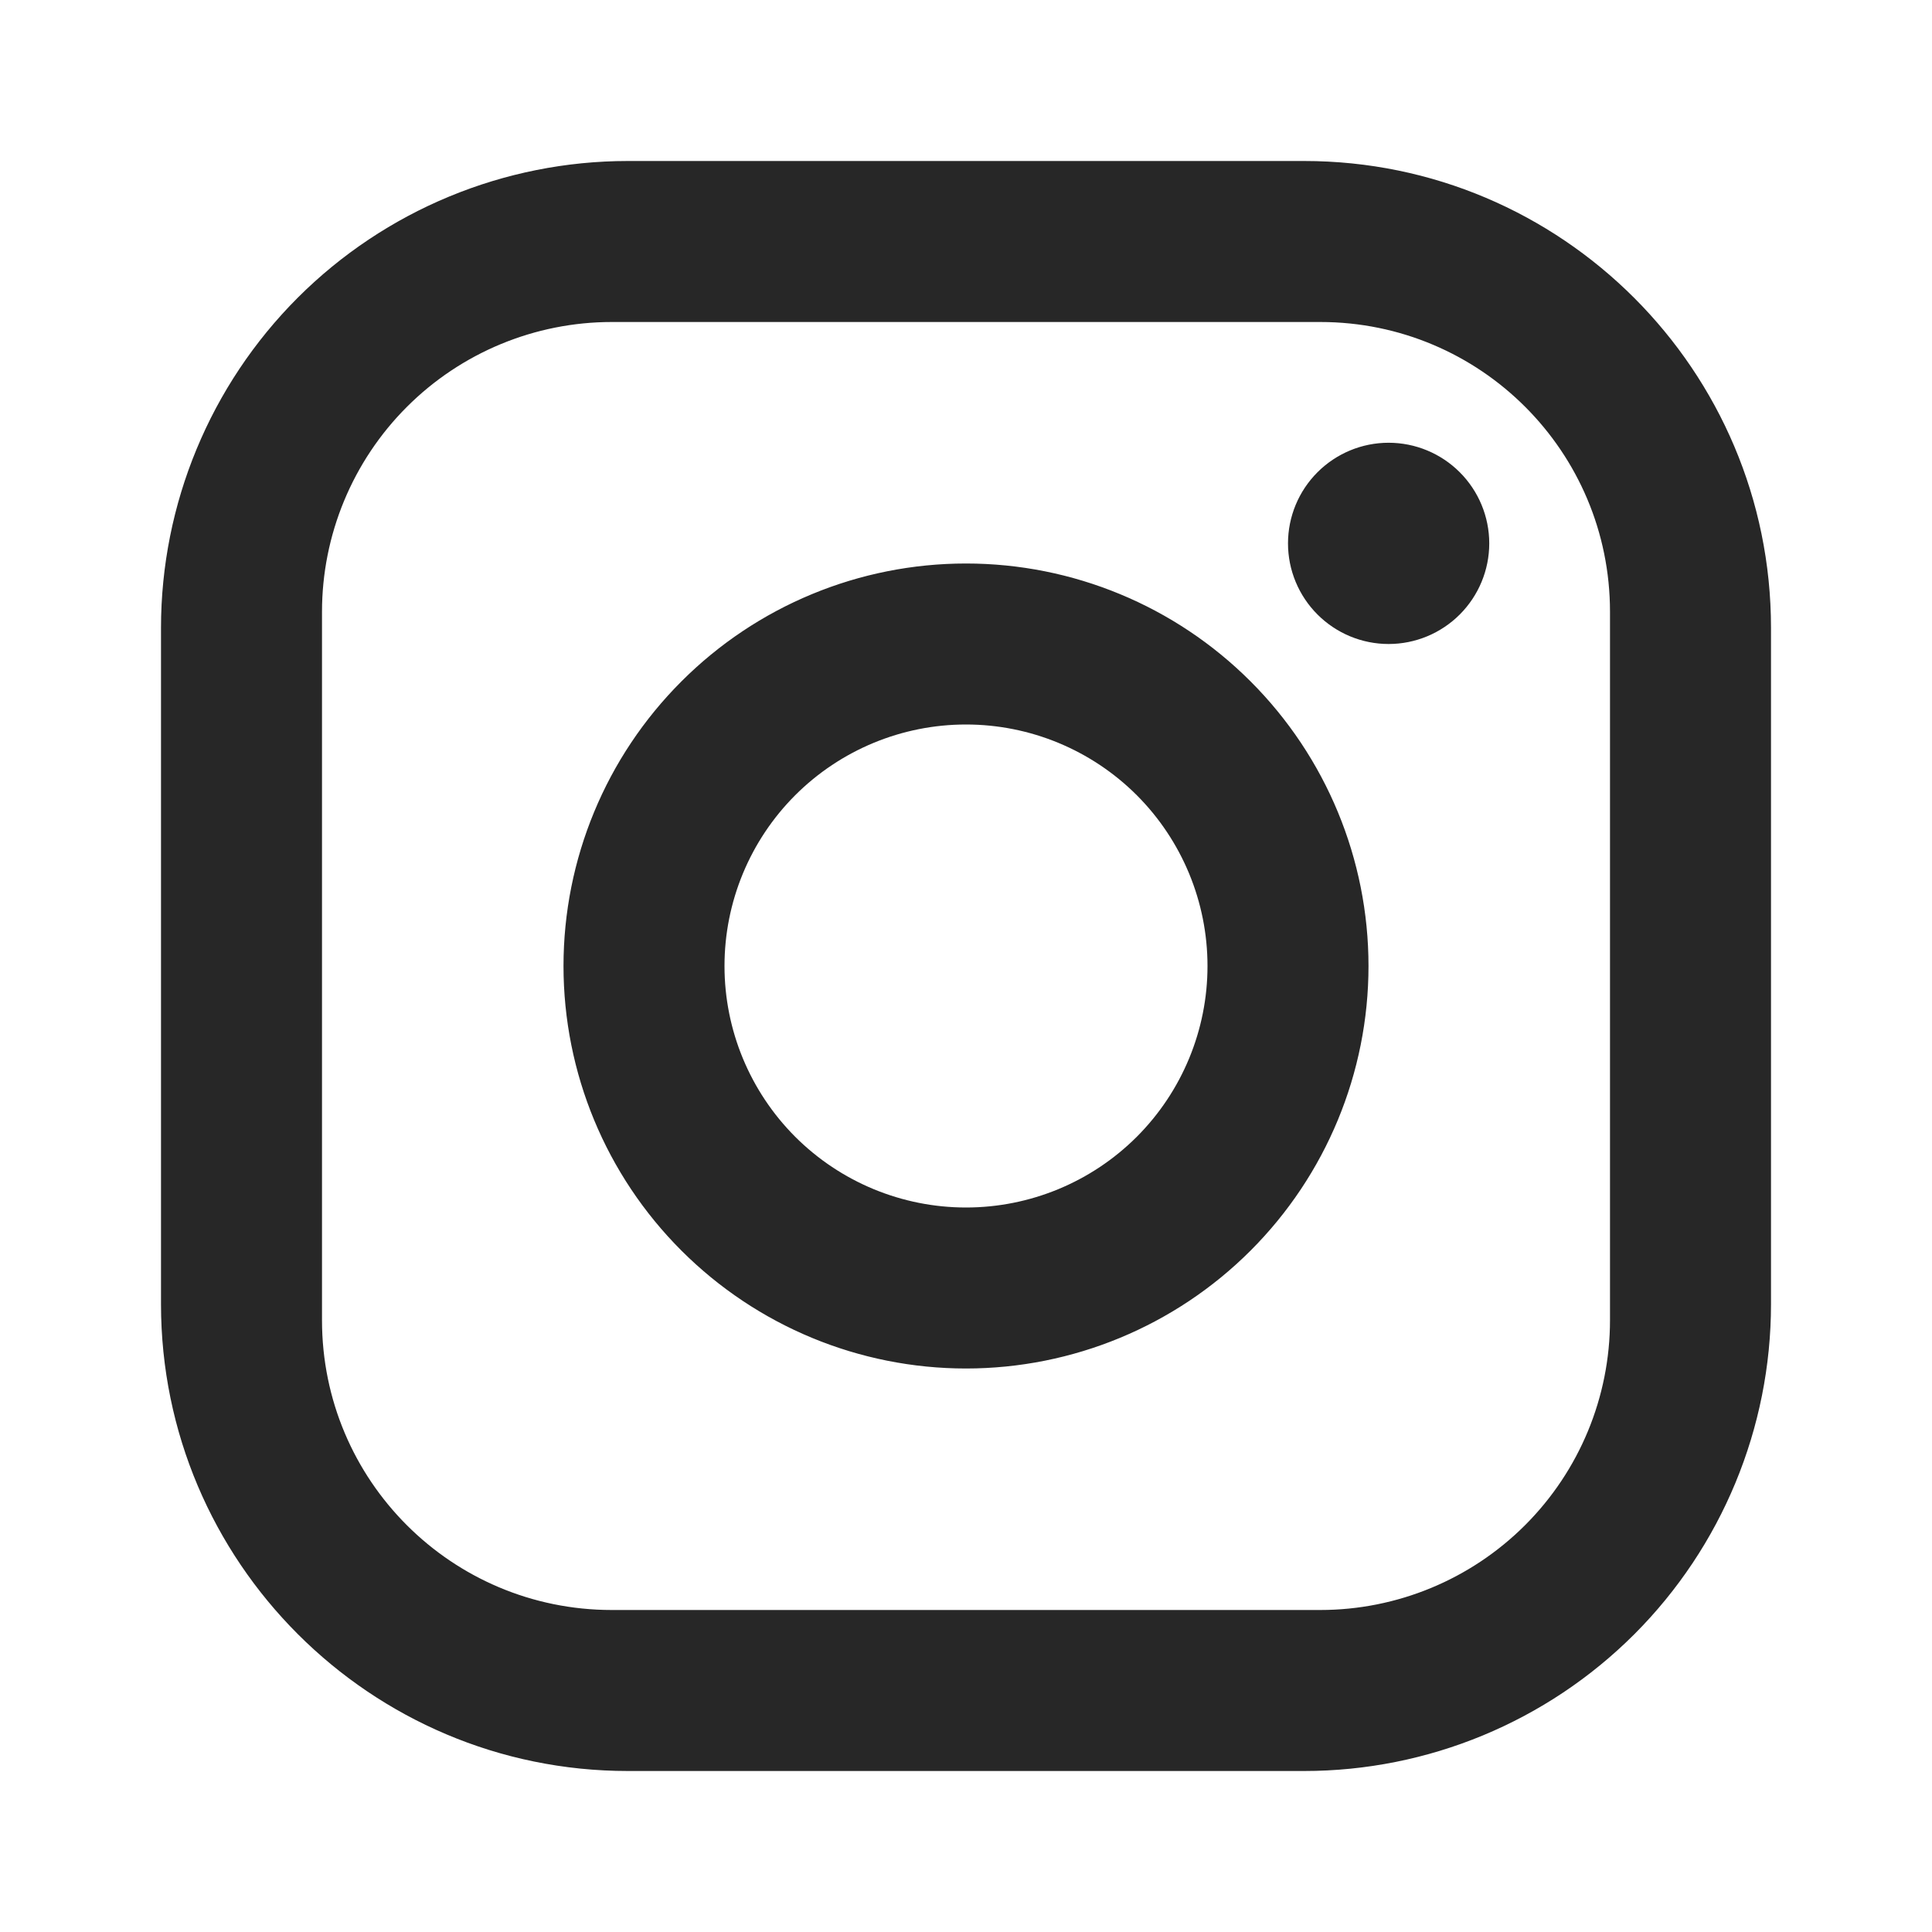
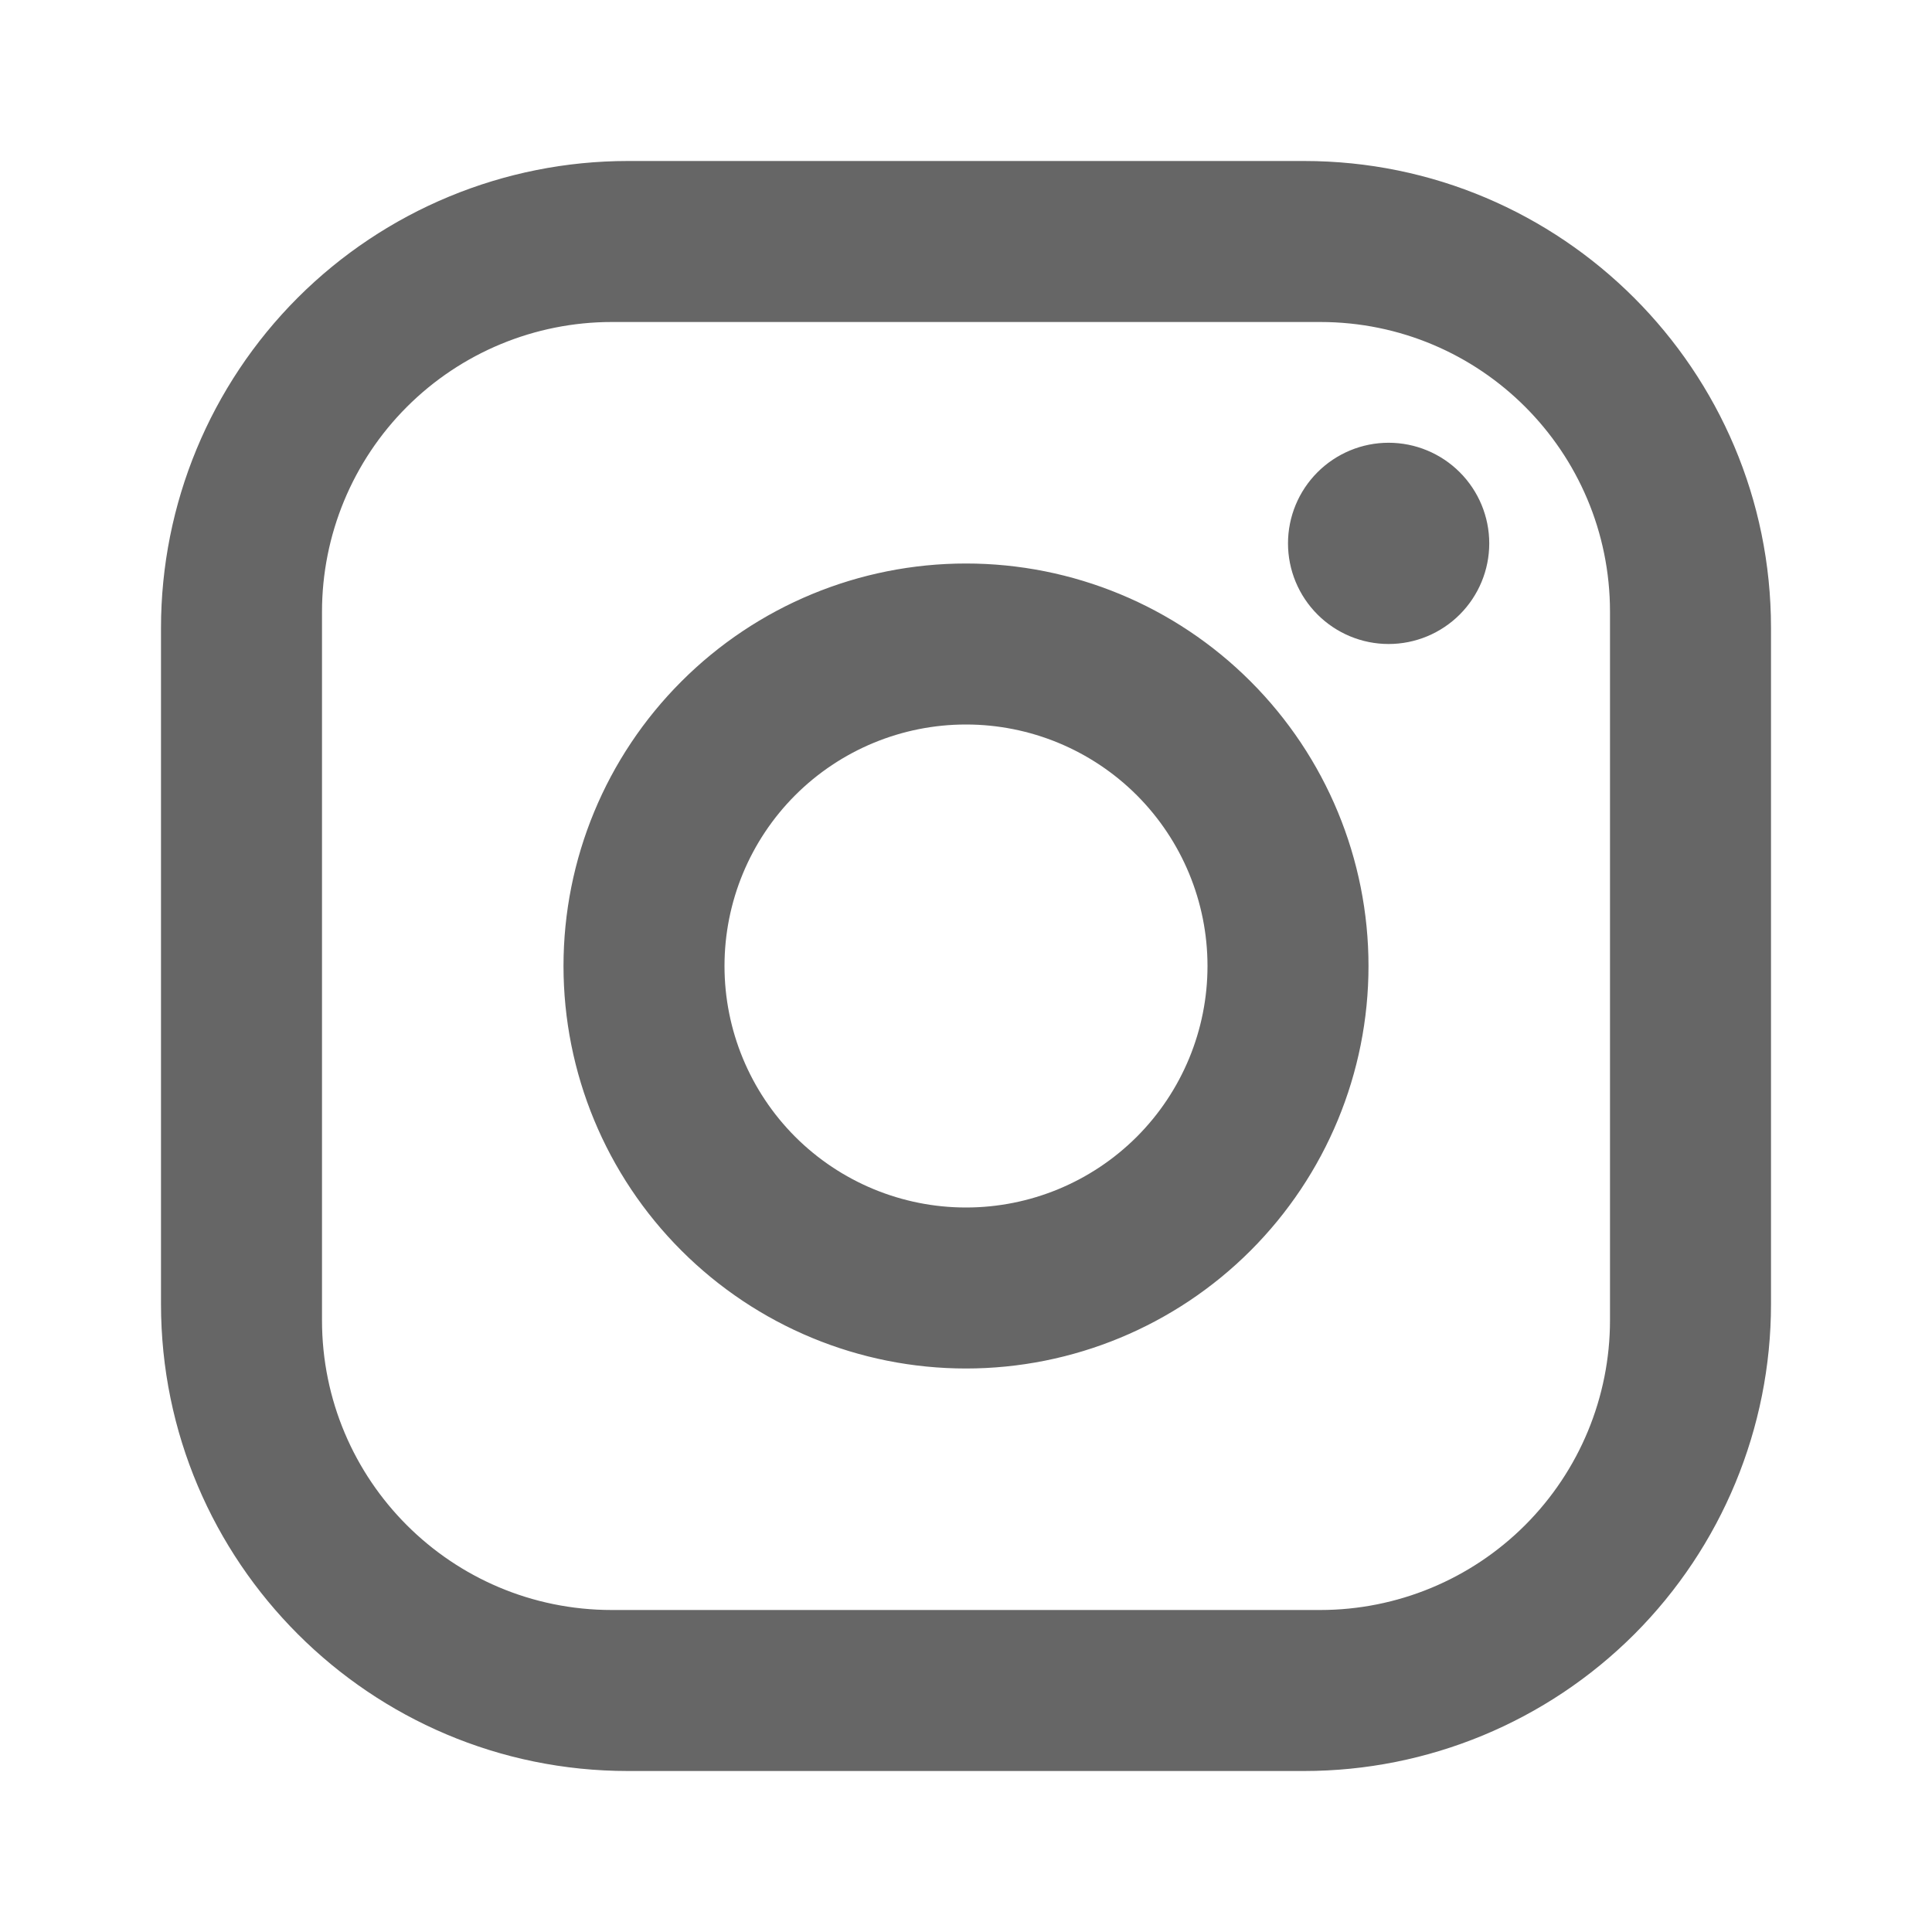
<svg xmlns="http://www.w3.org/2000/svg" width="30" height="30" viewBox="0 0 30 30" fill="none">
-   <path d="M9.75 2.5H20.25C24.25 2.5 27.5 5.75 27.5 9.75V20.25C27.5 22.173 26.736 24.017 25.377 25.377C24.017 26.736 22.173 27.5 20.25 27.5H9.75C5.75 27.5 2.5 24.25 2.5 20.25V9.75C2.5 7.827 3.264 5.983 4.623 4.623C5.983 3.264 7.827 2.5 9.75 2.5ZM9.5 5C8.307 5 7.162 5.474 6.318 6.318C5.474 7.162 5 8.307 5 9.5V20.5C5 22.988 7.013 25 9.5 25H20.5C21.694 25 22.838 24.526 23.682 23.682C24.526 22.838 25 21.694 25 20.5V9.5C25 7.013 22.988 5 20.5 5H9.5ZM21.562 6.875C21.977 6.875 22.374 7.04 22.667 7.333C22.96 7.626 23.125 8.023 23.125 8.438C23.125 8.852 22.96 9.249 22.667 9.542C22.374 9.835 21.977 10 21.562 10C21.148 10 20.751 9.835 20.458 9.542C20.165 9.249 20 8.852 20 8.438C20 8.023 20.165 7.626 20.458 7.333C20.751 7.04 21.148 6.875 21.562 6.875ZM15 8.75C16.658 8.75 18.247 9.408 19.419 10.581C20.591 11.753 21.25 13.342 21.25 15C21.25 16.658 20.591 18.247 19.419 19.419C18.247 20.591 16.658 21.25 15 21.25C13.342 21.25 11.753 20.591 10.581 19.419C9.408 18.247 8.75 16.658 8.75 15C8.75 13.342 9.408 11.753 10.581 10.581C11.753 9.408 13.342 8.75 15 8.75ZM15 11.25C14.005 11.25 13.052 11.645 12.348 12.348C11.645 13.052 11.25 14.005 11.25 15C11.25 15.995 11.645 16.948 12.348 17.652C13.052 18.355 14.005 18.75 15 18.75C15.995 18.75 16.948 18.355 17.652 17.652C18.355 16.948 18.75 15.995 18.75 15C18.75 14.005 18.355 13.052 17.652 12.348C16.948 11.645 15.995 11.25 15 11.25Z" fill="#272727" />
+   <path d="M9.75 2.5H20.25C24.25 2.5 27.5 5.75 27.5 9.75V20.25C27.5 22.173 26.736 24.017 25.377 25.377C24.017 26.736 22.173 27.5 20.25 27.5H9.75C5.75 27.5 2.5 24.25 2.5 20.25V9.75C2.5 7.827 3.264 5.983 4.623 4.623C5.983 3.264 7.827 2.5 9.75 2.5ZM9.5 5C8.307 5 7.162 5.474 6.318 6.318C5.474 7.162 5 8.307 5 9.5V20.5C5 22.988 7.013 25 9.5 25H20.5C21.694 25 22.838 24.526 23.682 23.682C24.526 22.838 25 21.694 25 20.5V9.5C25 7.013 22.988 5 20.5 5H9.5ZM21.562 6.875C21.977 6.875 22.374 7.04 22.667 7.333C22.96 7.626 23.125 8.023 23.125 8.438C23.125 8.852 22.96 9.249 22.667 9.542C22.374 9.835 21.977 10 21.562 10C21.148 10 20.751 9.835 20.458 9.542C20.165 9.249 20 8.852 20 8.438C20 8.023 20.165 7.626 20.458 7.333C20.751 7.04 21.148 6.875 21.562 6.875ZM15 8.75C16.658 8.75 18.247 9.408 19.419 10.581C20.591 11.753 21.25 13.342 21.25 15C21.25 16.658 20.591 18.247 19.419 19.419C18.247 20.591 16.658 21.25 15 21.25C13.342 21.25 11.753 20.591 10.581 19.419C9.408 18.247 8.75 16.658 8.75 15C8.75 13.342 9.408 11.753 10.581 10.581C11.753 9.408 13.342 8.75 15 8.75ZM15 11.25C14.005 11.25 13.052 11.645 12.348 12.348C11.645 13.052 11.25 14.005 11.25 15C11.25 15.995 11.645 16.948 12.348 17.652C13.052 18.355 14.005 18.75 15 18.75C15.995 18.75 16.948 18.355 17.652 17.652C18.355 16.948 18.75 15.995 18.75 15C18.75 14.005 18.355 13.052 17.652 12.348C16.948 11.645 15.995 11.25 15 11.25Z" fill="#666666" />
</svg>
